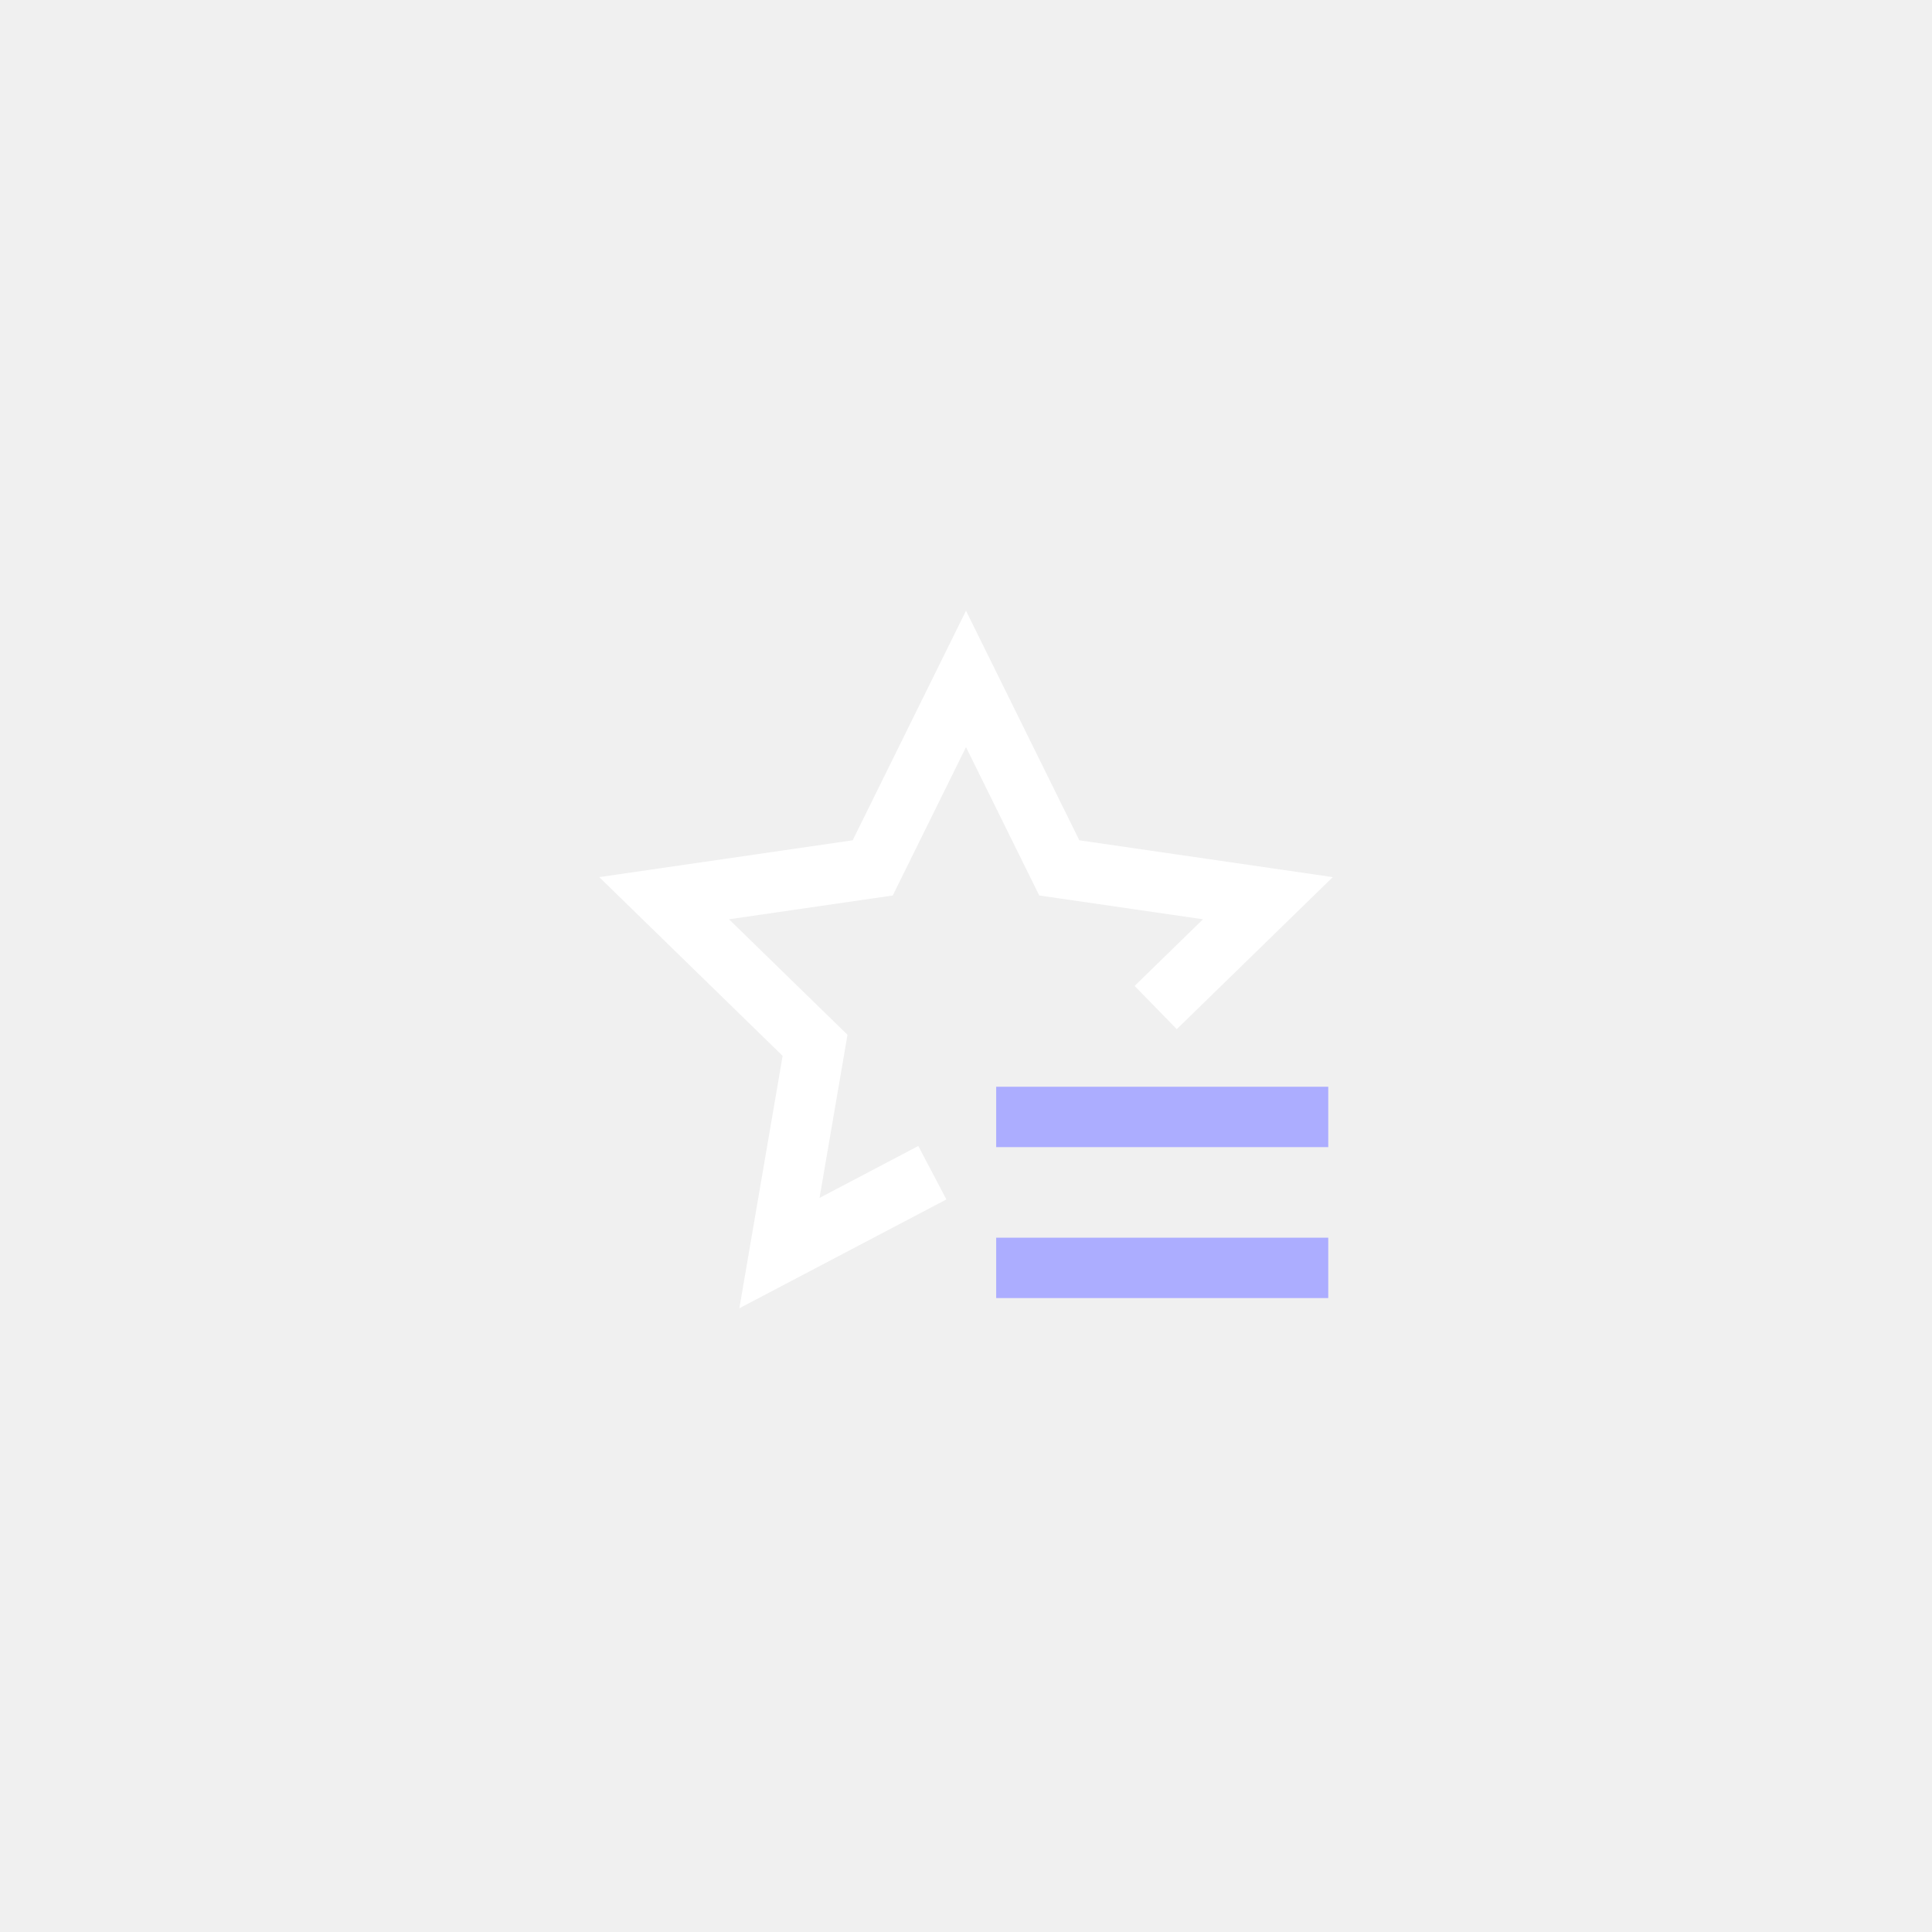
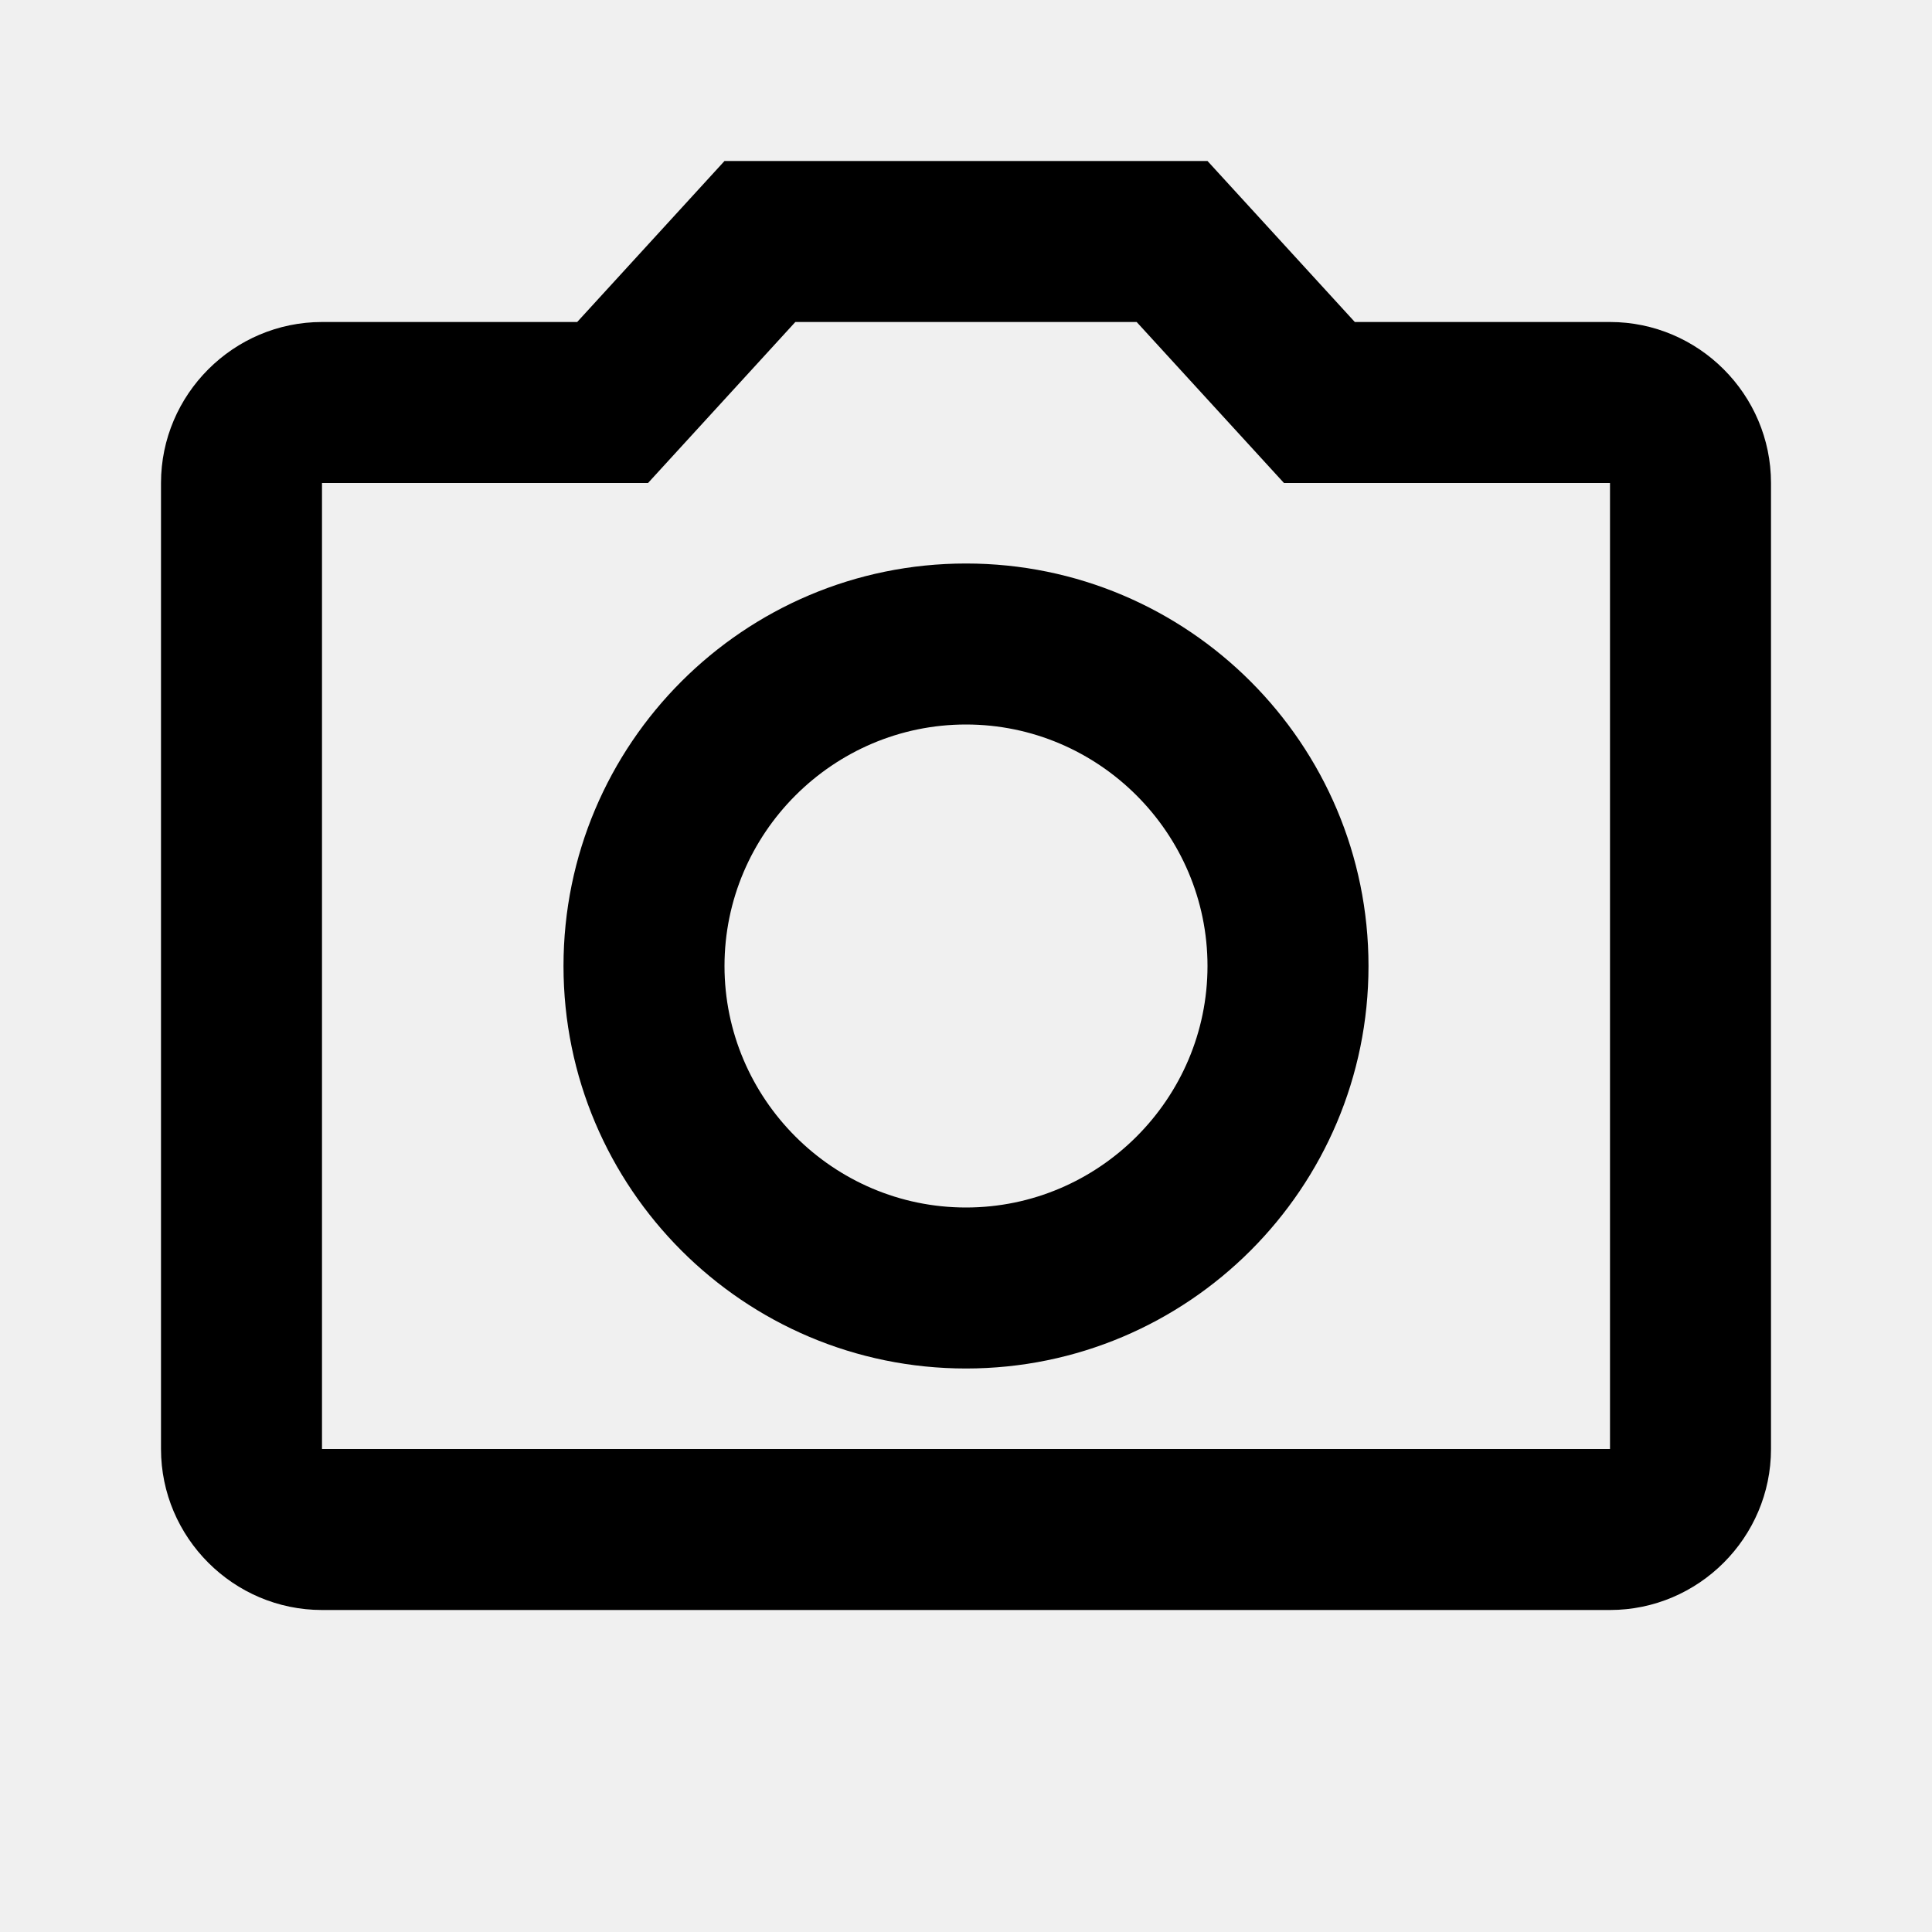
- <svg xmlns="http://www.w3.org/2000/svg" width="64" height="64">
-   <g stroke-width="2" fill="none" fill-rule="evenodd" stroke-linecap="square">
-     <path stroke="#FFF" d="M30 39.313l-4.18 2.197L27 34.628l-5-4.874 6.91-1.004L32 22.49l3.09 6.26L42 29.754l-3 2.924" />
-     <path d="M43 42h-9M43 37h-9" stroke="#ACADFF" />
-   </g>
+ <svg xmlns="http://www.w3.org/2000/svg" height="24px" viewBox="0 0 24 24" width="24px" fill="#000000">
+   <path d="M0 0h24v24H0V0z" fill="none" />
+   <path d="M14.12 4l1.83 2H20v12H4V6h4.05l1.83-2h4.24M15 2H9L7.17 4H4c-1.1 0-2 .9-2 2v12c0 1.1.9 2 2 2h16c1.1 0 2-.9 2-2V6c0-1.1-.9-2-2-2h-3.17L15 2zm-3 7c1.65 0 3 1.35 3 3s-1.35 3-3 3-3-1.35-3-3 1.35-3 3-3m0-2c-2.76 0-5 2.24-5 5s2.24 5 5 5 5-2.24 5-5-2.24-5-5-5z" />
</svg>
